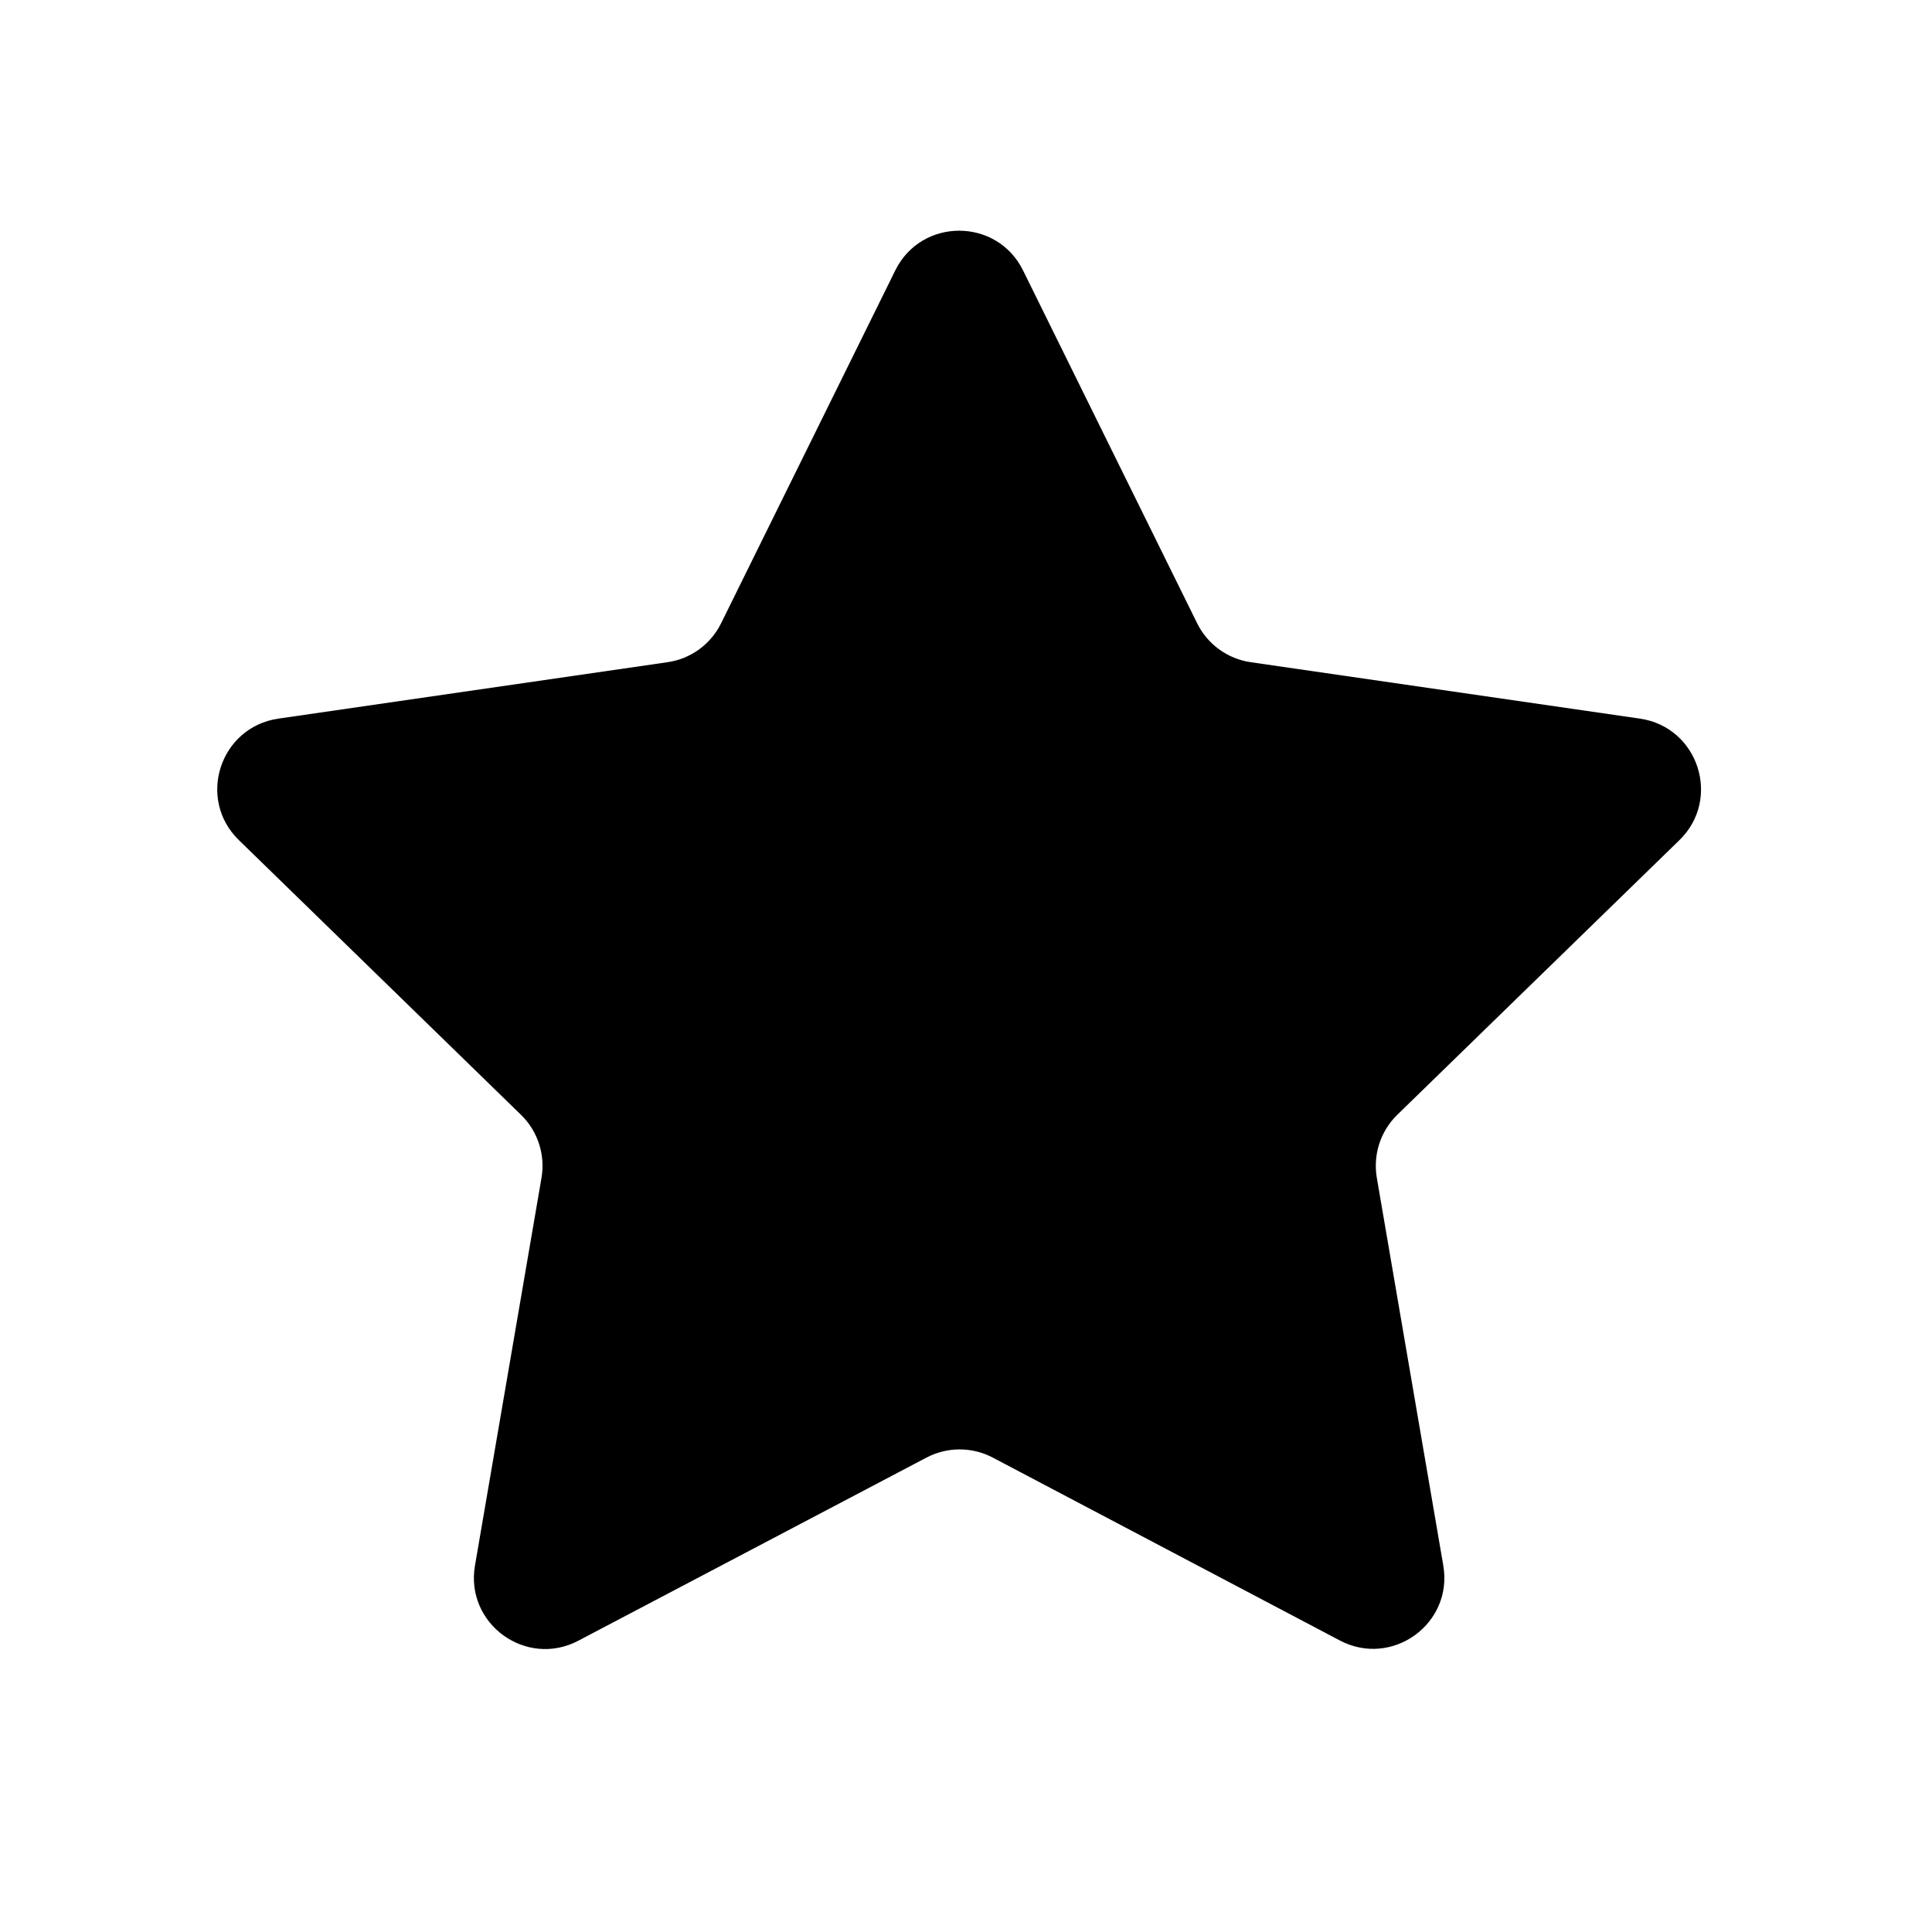
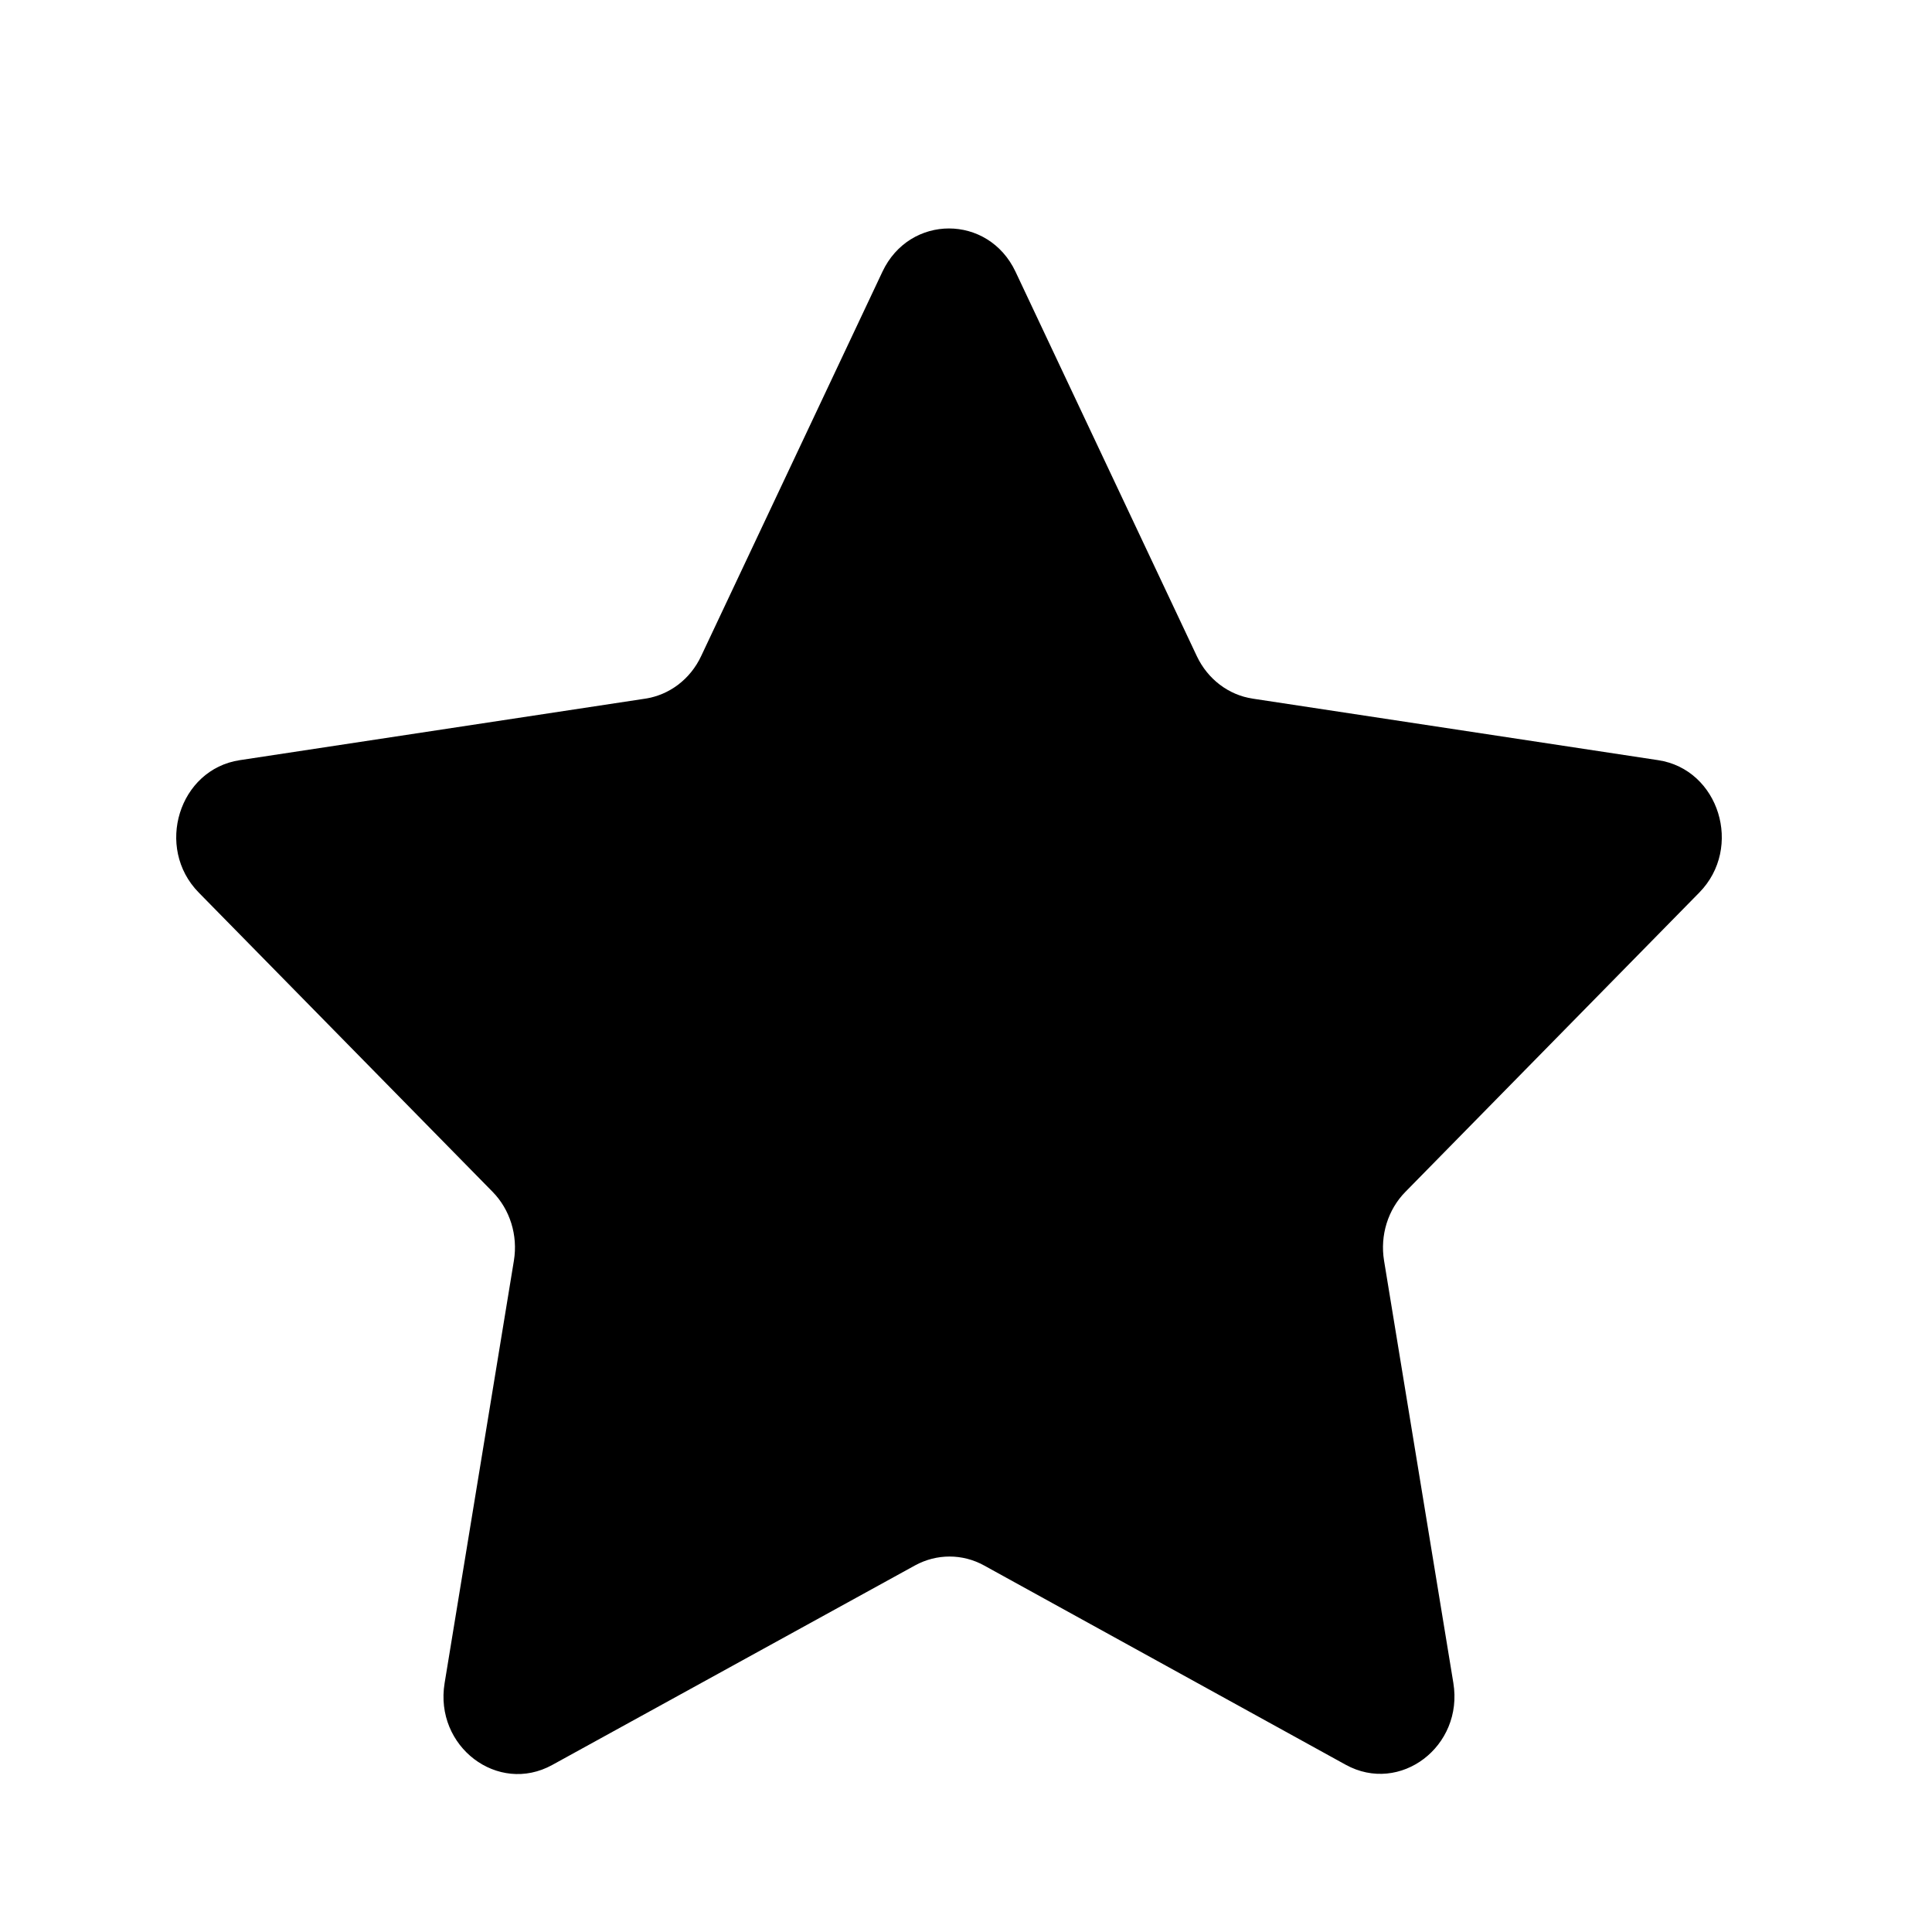
- <svg xmlns="http://www.w3.org/2000/svg" width="25" height="25" viewBox="0 0 25 25" fill="none">
-   <path fill-rule="evenodd" clip-rule="evenodd" d="M12.848 18.862C12.579 18.72 12.258 18.72 11.989 18.861L7.483 21.231C6.807 21.586 6.017 21.012 6.146 20.259L7.007 15.241C7.058 14.942 6.959 14.636 6.741 14.425L3.091 10.871C2.543 10.338 2.845 9.409 3.602 9.299L8.637 8.569C8.938 8.526 9.197 8.337 9.331 8.065L11.585 3.499C11.923 2.814 12.9 2.814 13.238 3.499L15.491 8.065C15.625 8.337 15.885 8.526 16.185 8.569L21.221 9.299C21.977 9.409 22.279 10.338 21.732 10.871L18.081 14.425C17.864 14.636 17.765 14.942 17.816 15.241L18.676 20.257C18.806 21.01 18.015 21.584 17.338 21.228L12.848 18.862Z" fill="black" />
+ <svg xmlns="http://www.w3.org/2000/svg" width="24" height="24" viewBox="0 0 24 24" fill="none">
+   <path fill-rule="evenodd" clip-rule="evenodd" d="M12.225 19.447C11.957 19.299 11.636 19.299 11.367 19.446L6.86 21.925C6.184 22.297 5.394 21.696 5.523 20.909L6.384 15.659C6.435 15.346 6.336 15.026 6.119 14.805L2.469 11.088C1.921 10.53 2.223 9.557 2.979 9.443L8.015 8.679C8.315 8.634 8.575 8.437 8.709 8.152L10.962 3.375C11.3 2.659 12.277 2.659 12.615 3.375L14.868 8.152C15.003 8.437 15.262 8.634 15.563 8.679L20.598 9.443C21.355 9.557 21.657 10.53 21.109 11.088L17.459 14.805C17.241 15.026 17.142 15.346 17.193 15.659L18.054 20.906C18.183 21.694 17.392 22.295 16.716 21.922L12.225 19.447Z" fill="black" />
</svg>
